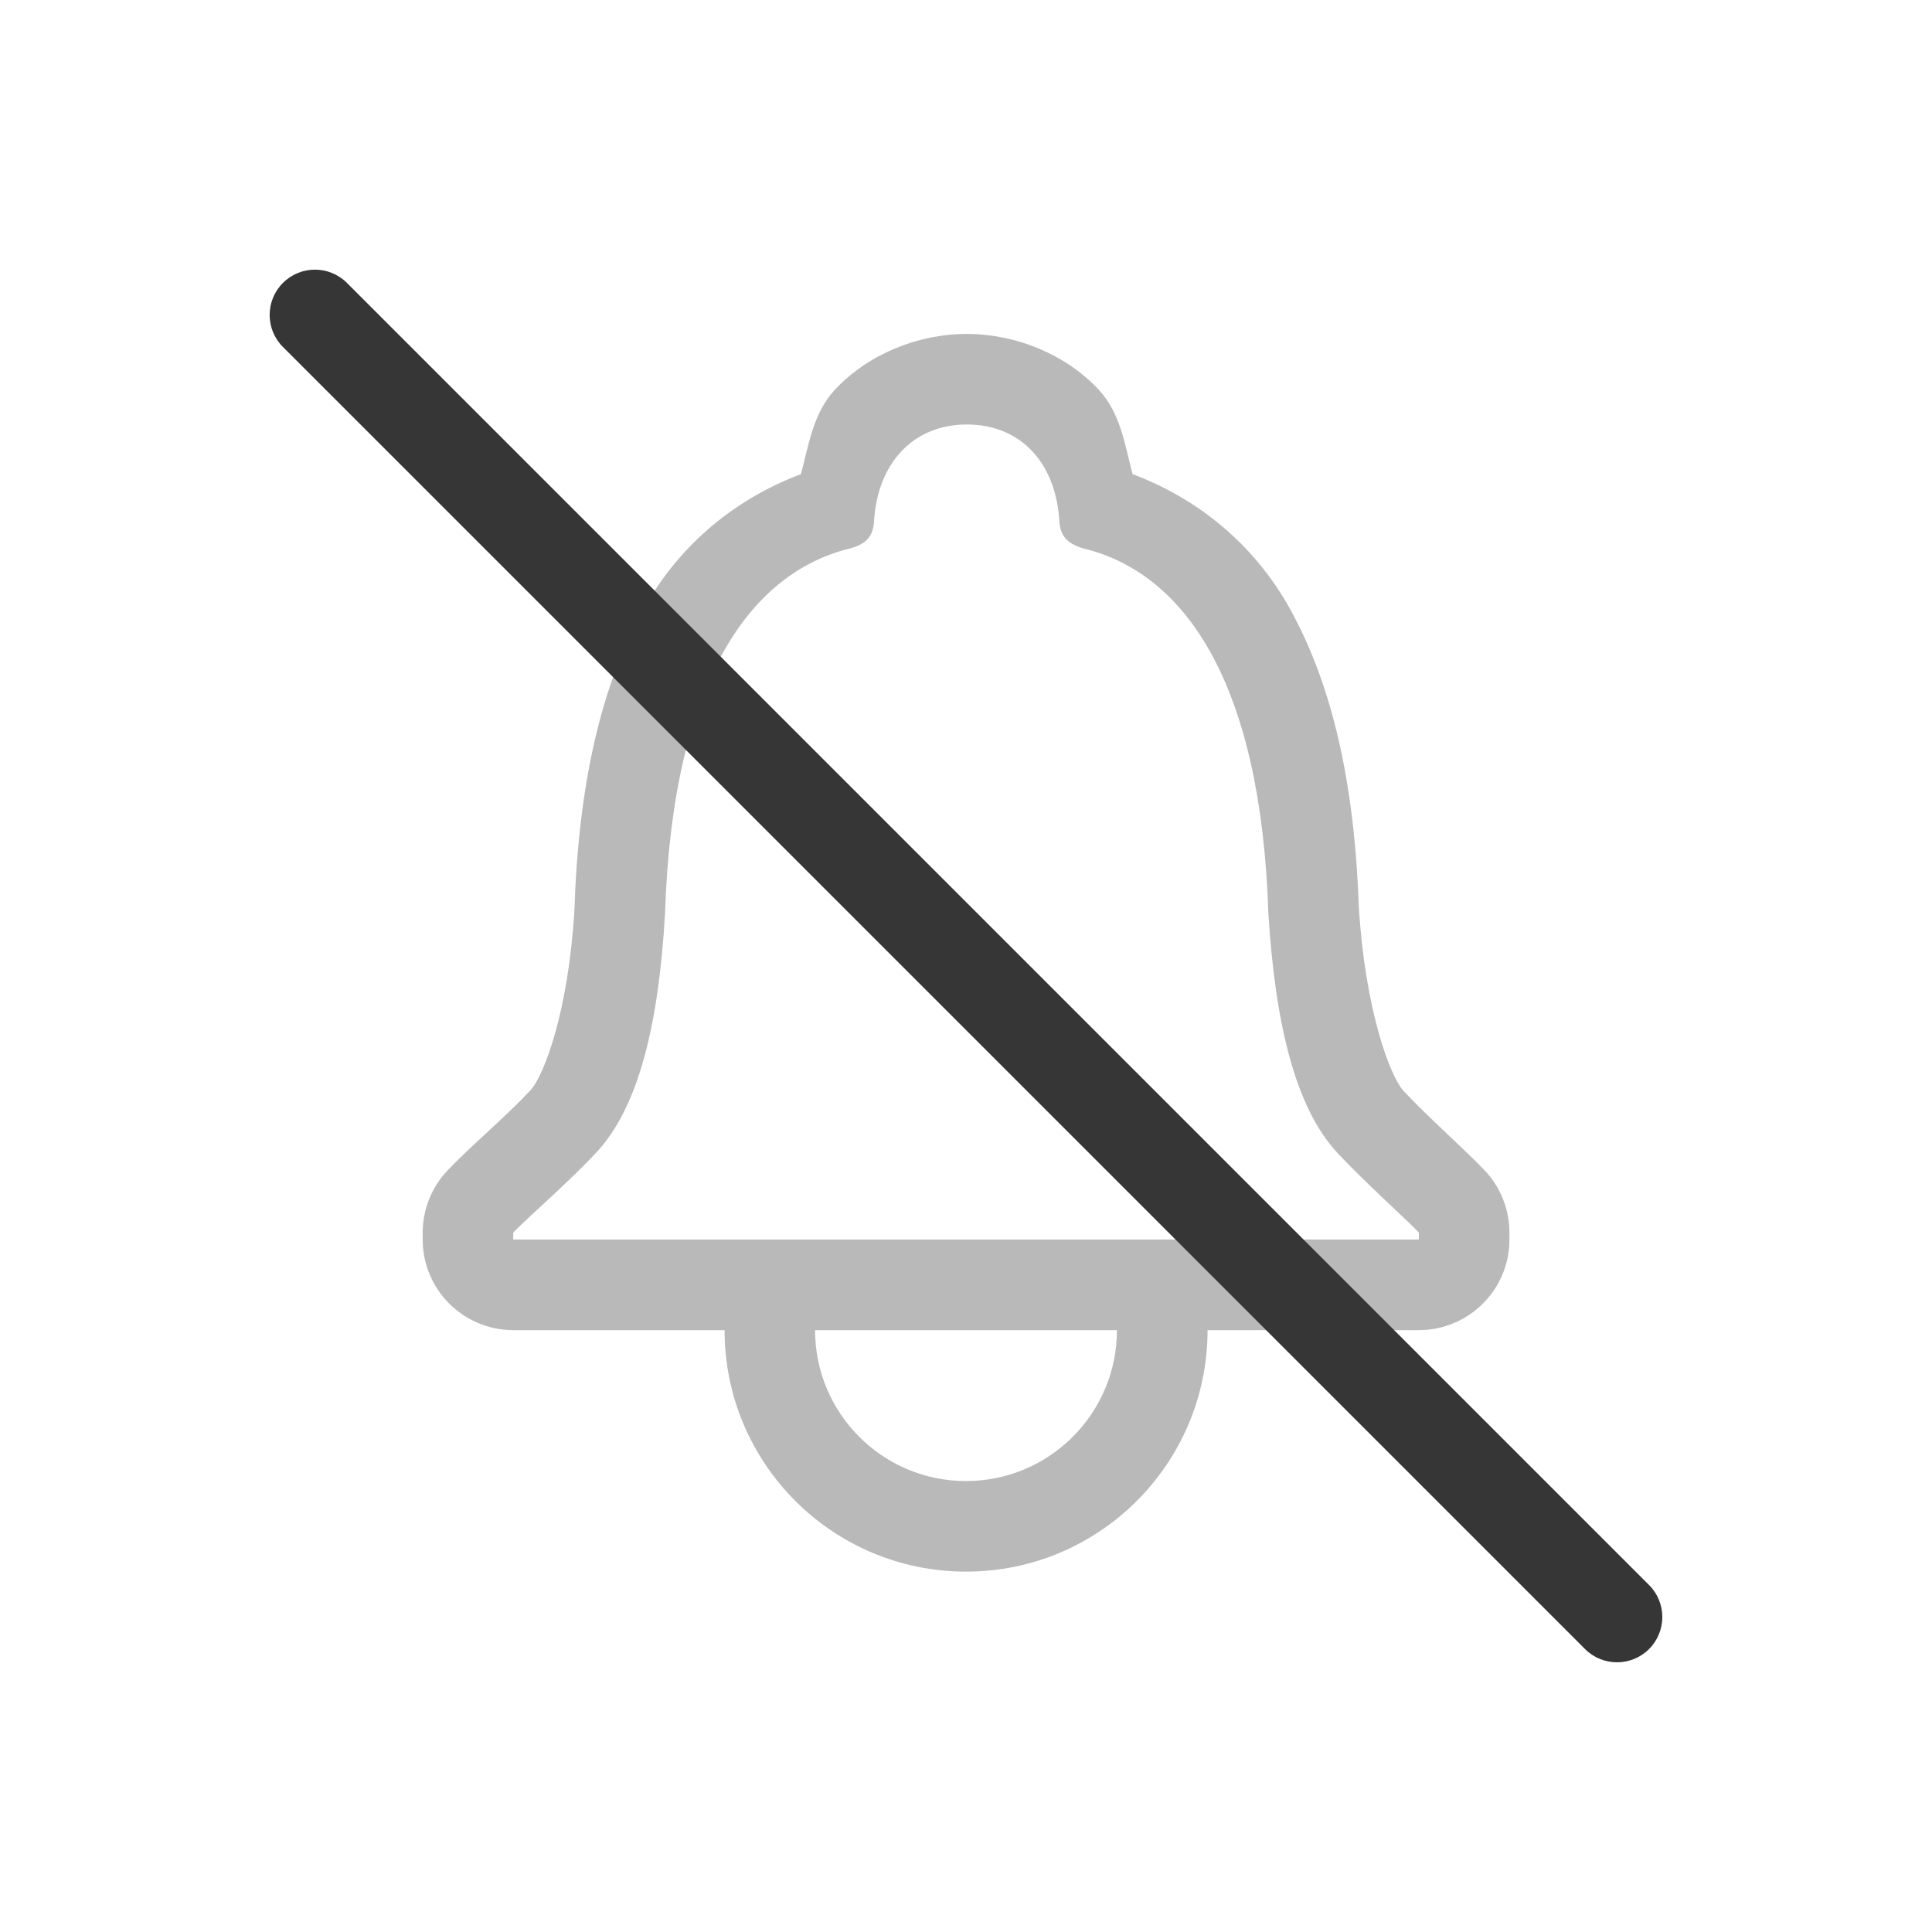
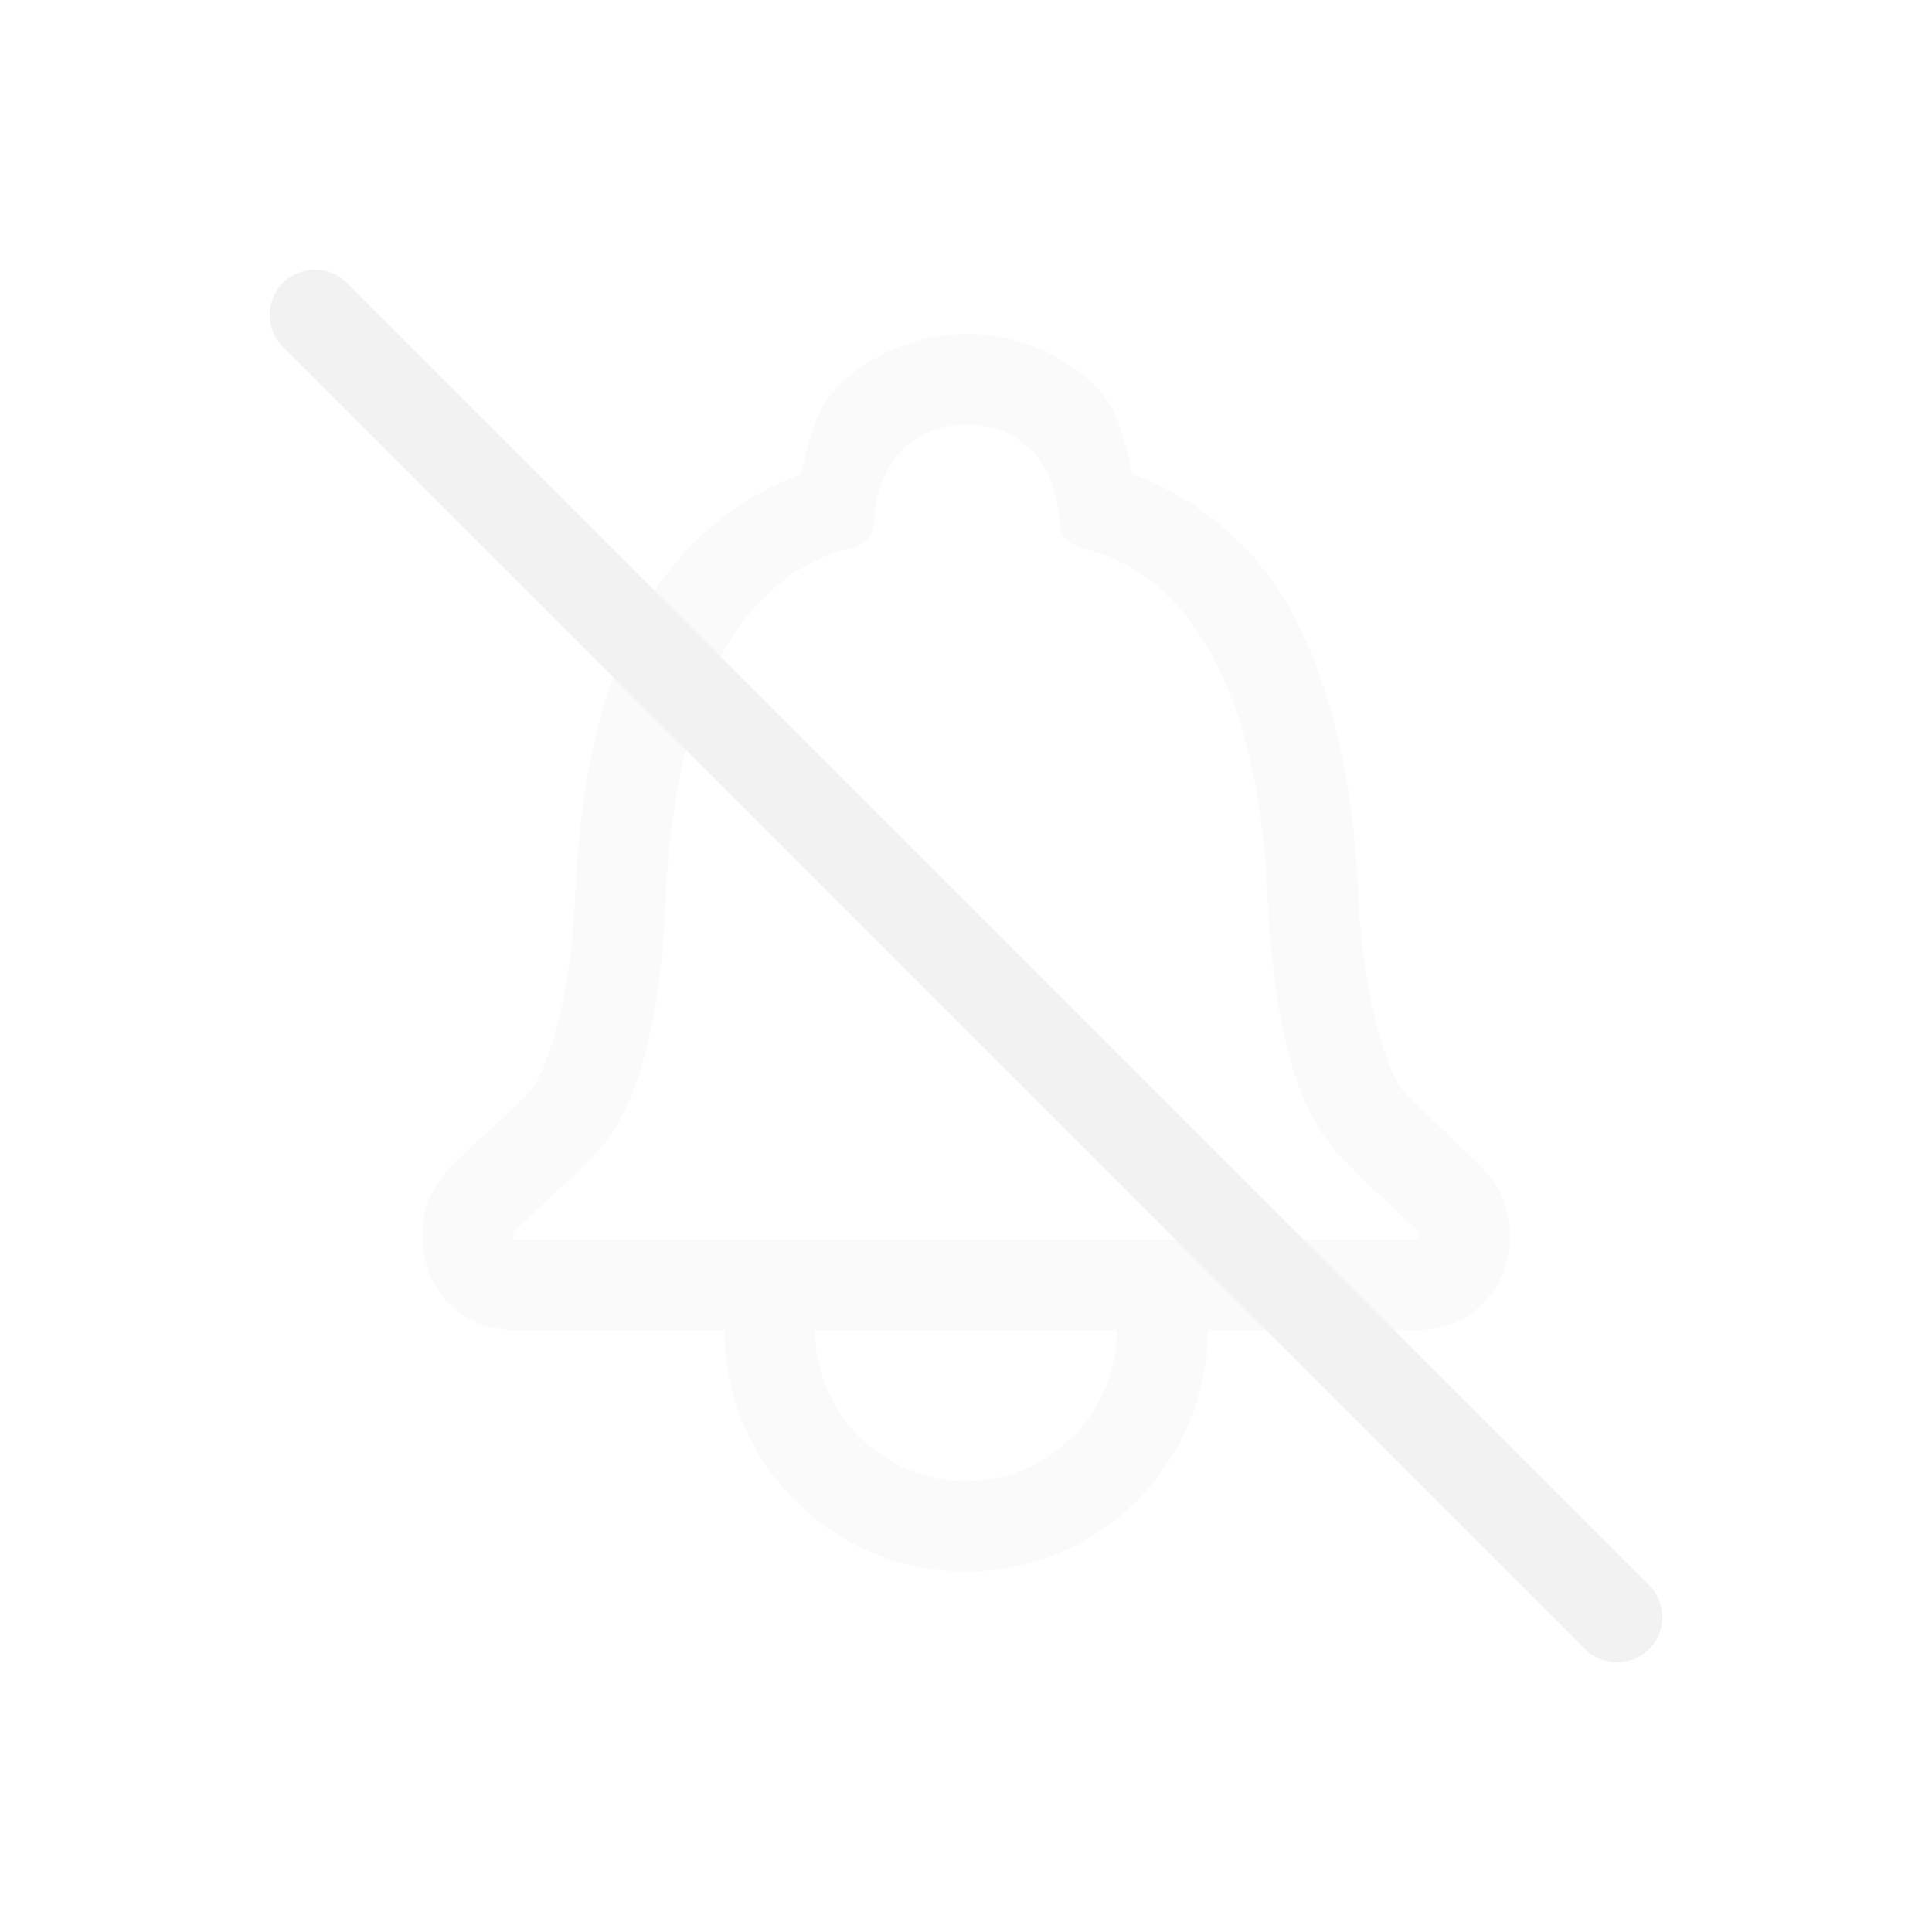
<svg xmlns="http://www.w3.org/2000/svg" width="32" height="32" version="1.1">
  <style id="current-color-scheme" type="text/css">.ColorScheme-Text {
-             color:#363636;
+             color:#f2f2f2;
        }
        .ColorScheme-ButtonFocus {
            color:#3daee9;
        }
        .ColorScheme-NegativeText {
            color:#da4453;
        }</style>
  <path class="ColorScheme-Text" d="m16.012 5.531c-0.811 0-1.633 0.337-2.18 0.92-0.362 0.386-0.434 0.908-0.566 1.402-1.046 0.394-1.997 1.133-2.611 2.244-0.703 1.271-1.074 2.904-1.141 4.981-0.099 1.66-0.499 2.737-0.734 2.988-0.423 0.448-0.948 0.884-1.357 1.309-0.27 0.279-0.421 0.652-0.422 1.041v0.115c8e-5 0.828 0.672 1.5 1.5 1.5h3.5a4 4 0 0 0 4 4 4 4 0 0 0 4-4h3.5c0.828-8.3e-5 1.5-0.672 1.5-1.5v-0.115c2e-5 -0.388-0.15-0.761-0.42-1.041-0.379-0.392-0.894-0.839-1.33-1.301-0.233-0.252-0.639-1.356-0.744-3.041-0.071-2.053-0.437-3.671-1.133-4.934-0.612-1.111-1.566-1.852-2.615-2.246-0.13-0.492-0.199-1.01-0.561-1.398-0.546-0.587-1.373-0.924-2.186-0.924zm0 1.5c0.907 0 1.484 0.651 1.535 1.617 0.021 0.258 0.165 0.372 0.412 0.439 1.659 0.411 2.925 2.203 3.049 6.039 0.113 1.818 0.442 3.213 1.143 3.969 0.505 0.536 1.082 1.043 1.35 1.32v0.115h-15v-0.115c0.268-0.277 0.866-0.785 1.371-1.32 0.711-0.756 1.04-2.151 1.143-3.969 0.124-3.836 1.402-5.628 3.051-6.039 0.258-0.067 0.39-0.181 0.41-0.439 0.052-0.966 0.641-1.617 1.537-1.617zm-2.512 15h5a2.5 2.5 0 0 1-2.5 2.5 2.5 2.5 0 0 1-2.5-2.5z" fill="currentColor" opacity=".35" />
  <rect class="ColorScheme-Text" transform="rotate(45)" x="6.627" y="-.75" width="32" height="1.5" rx=".75" ry=".75" fill="currentColor" />
</svg>
